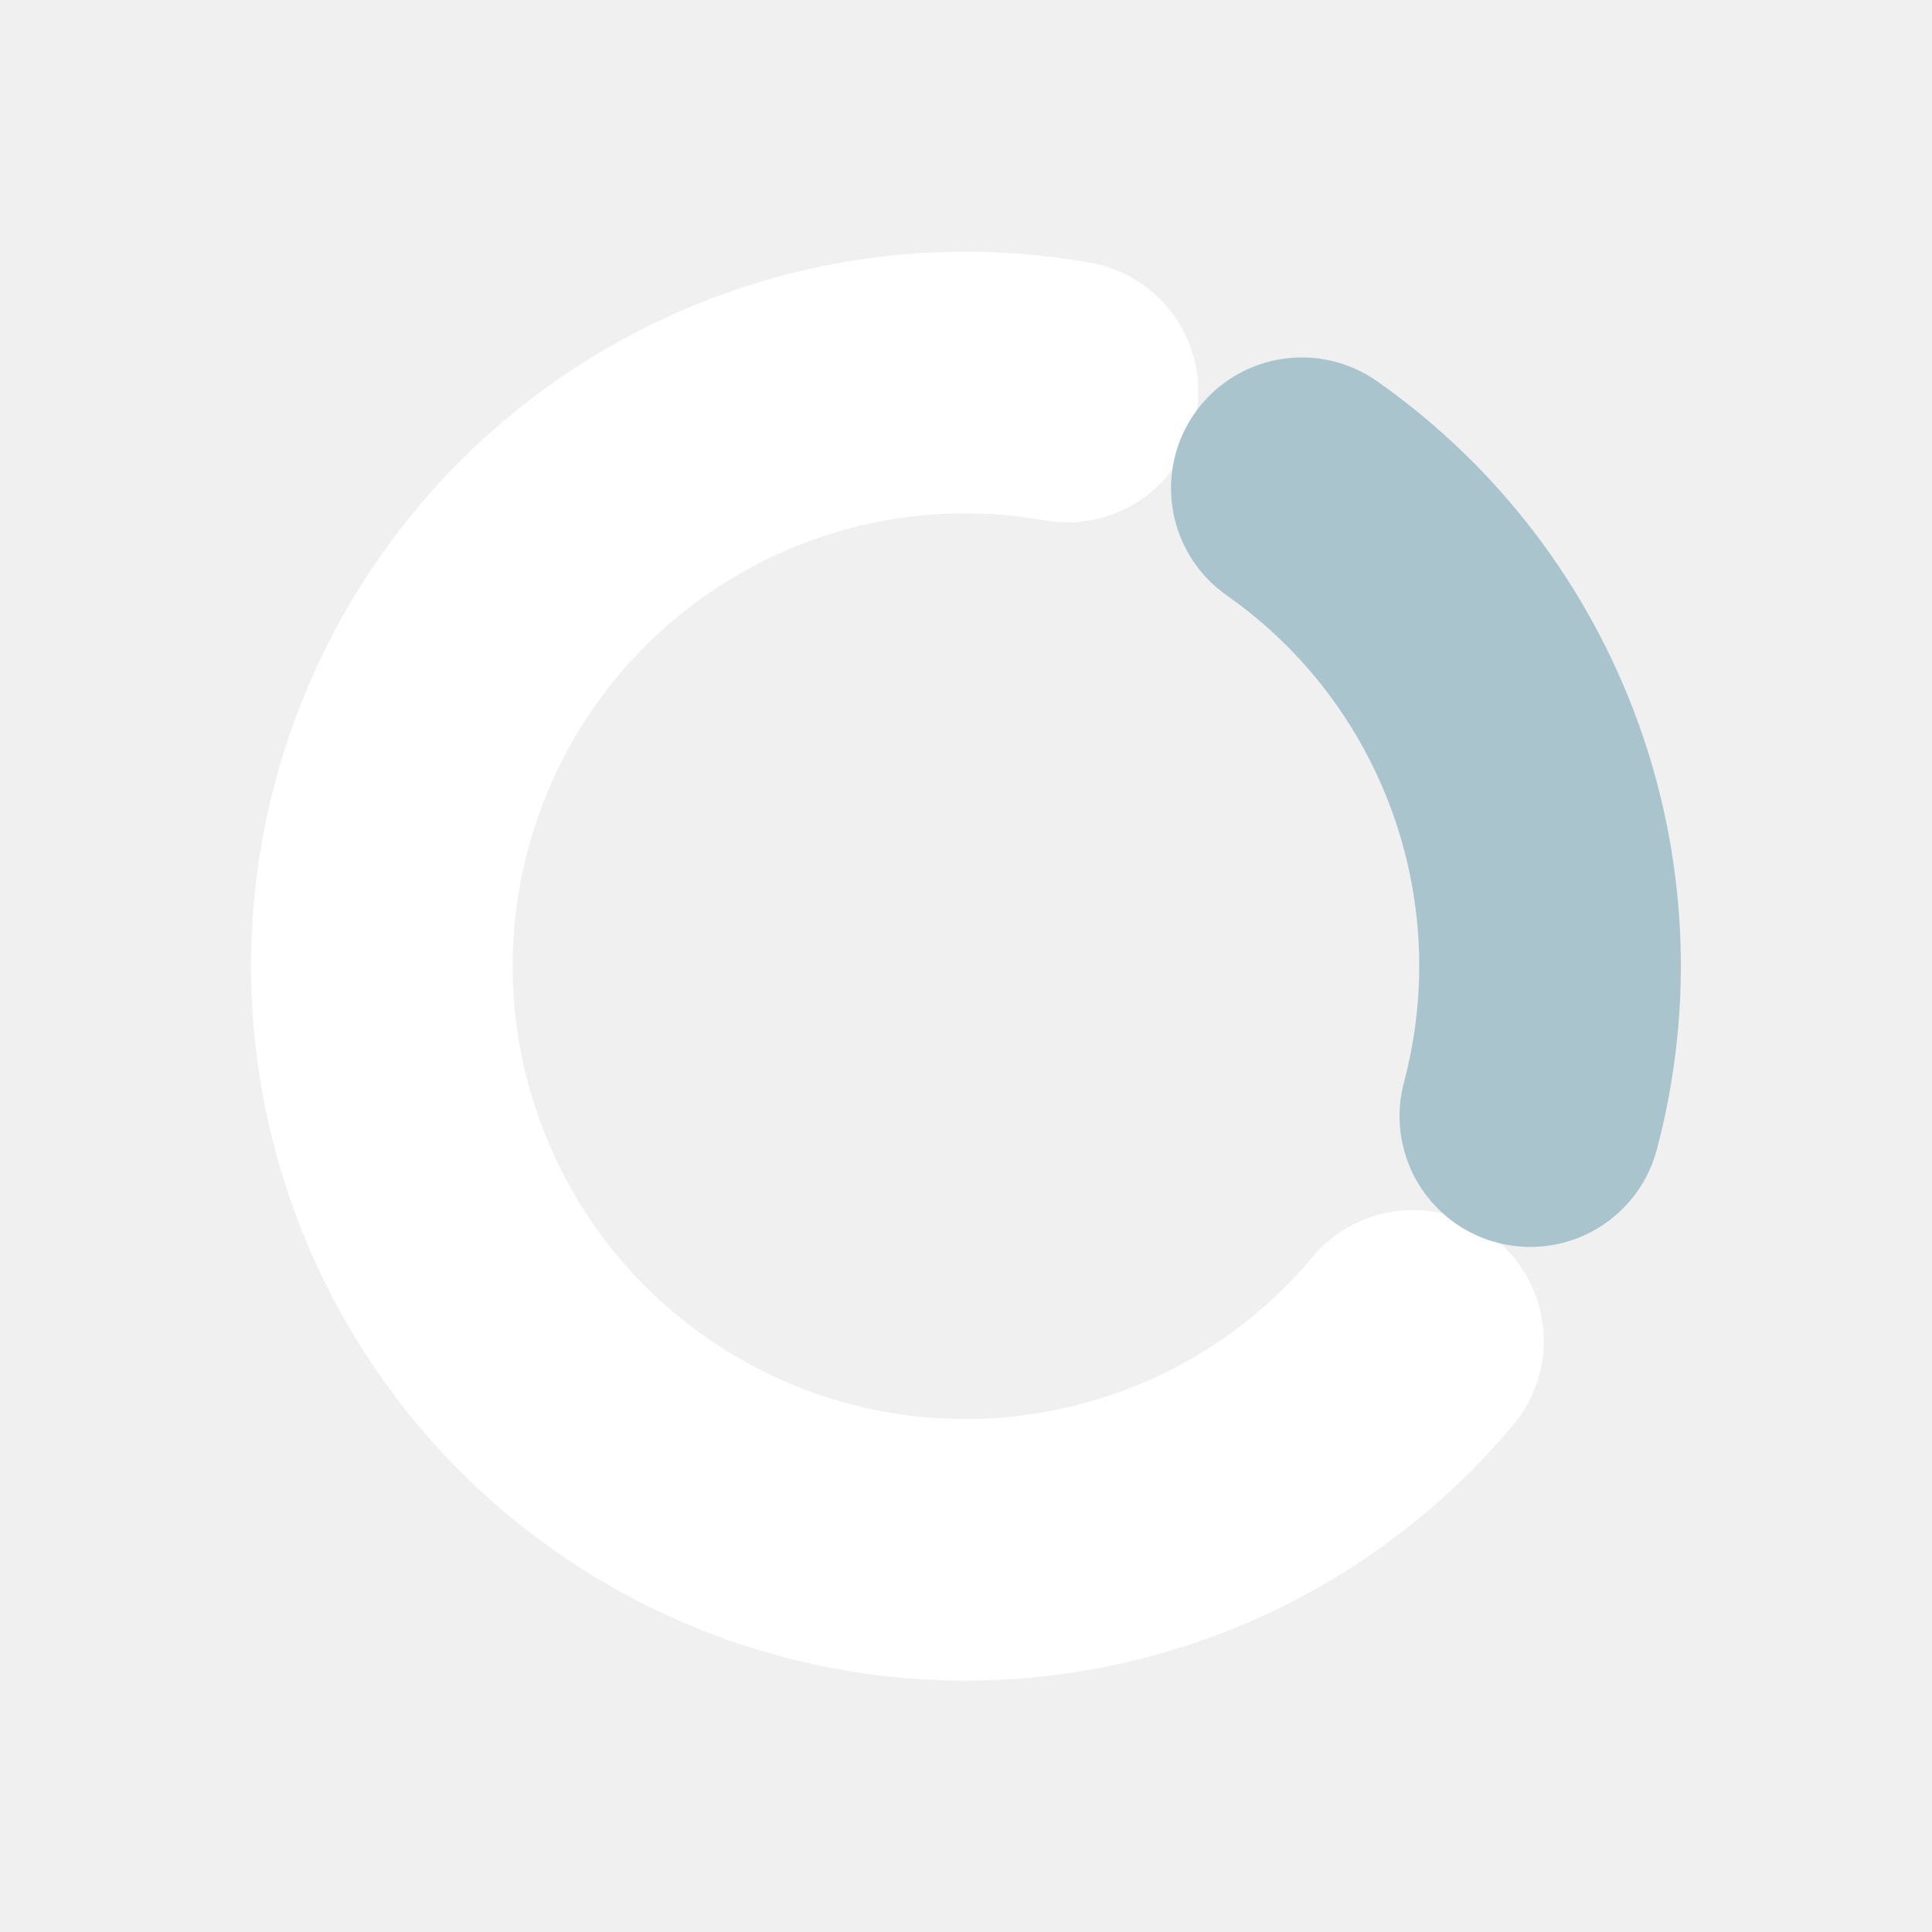
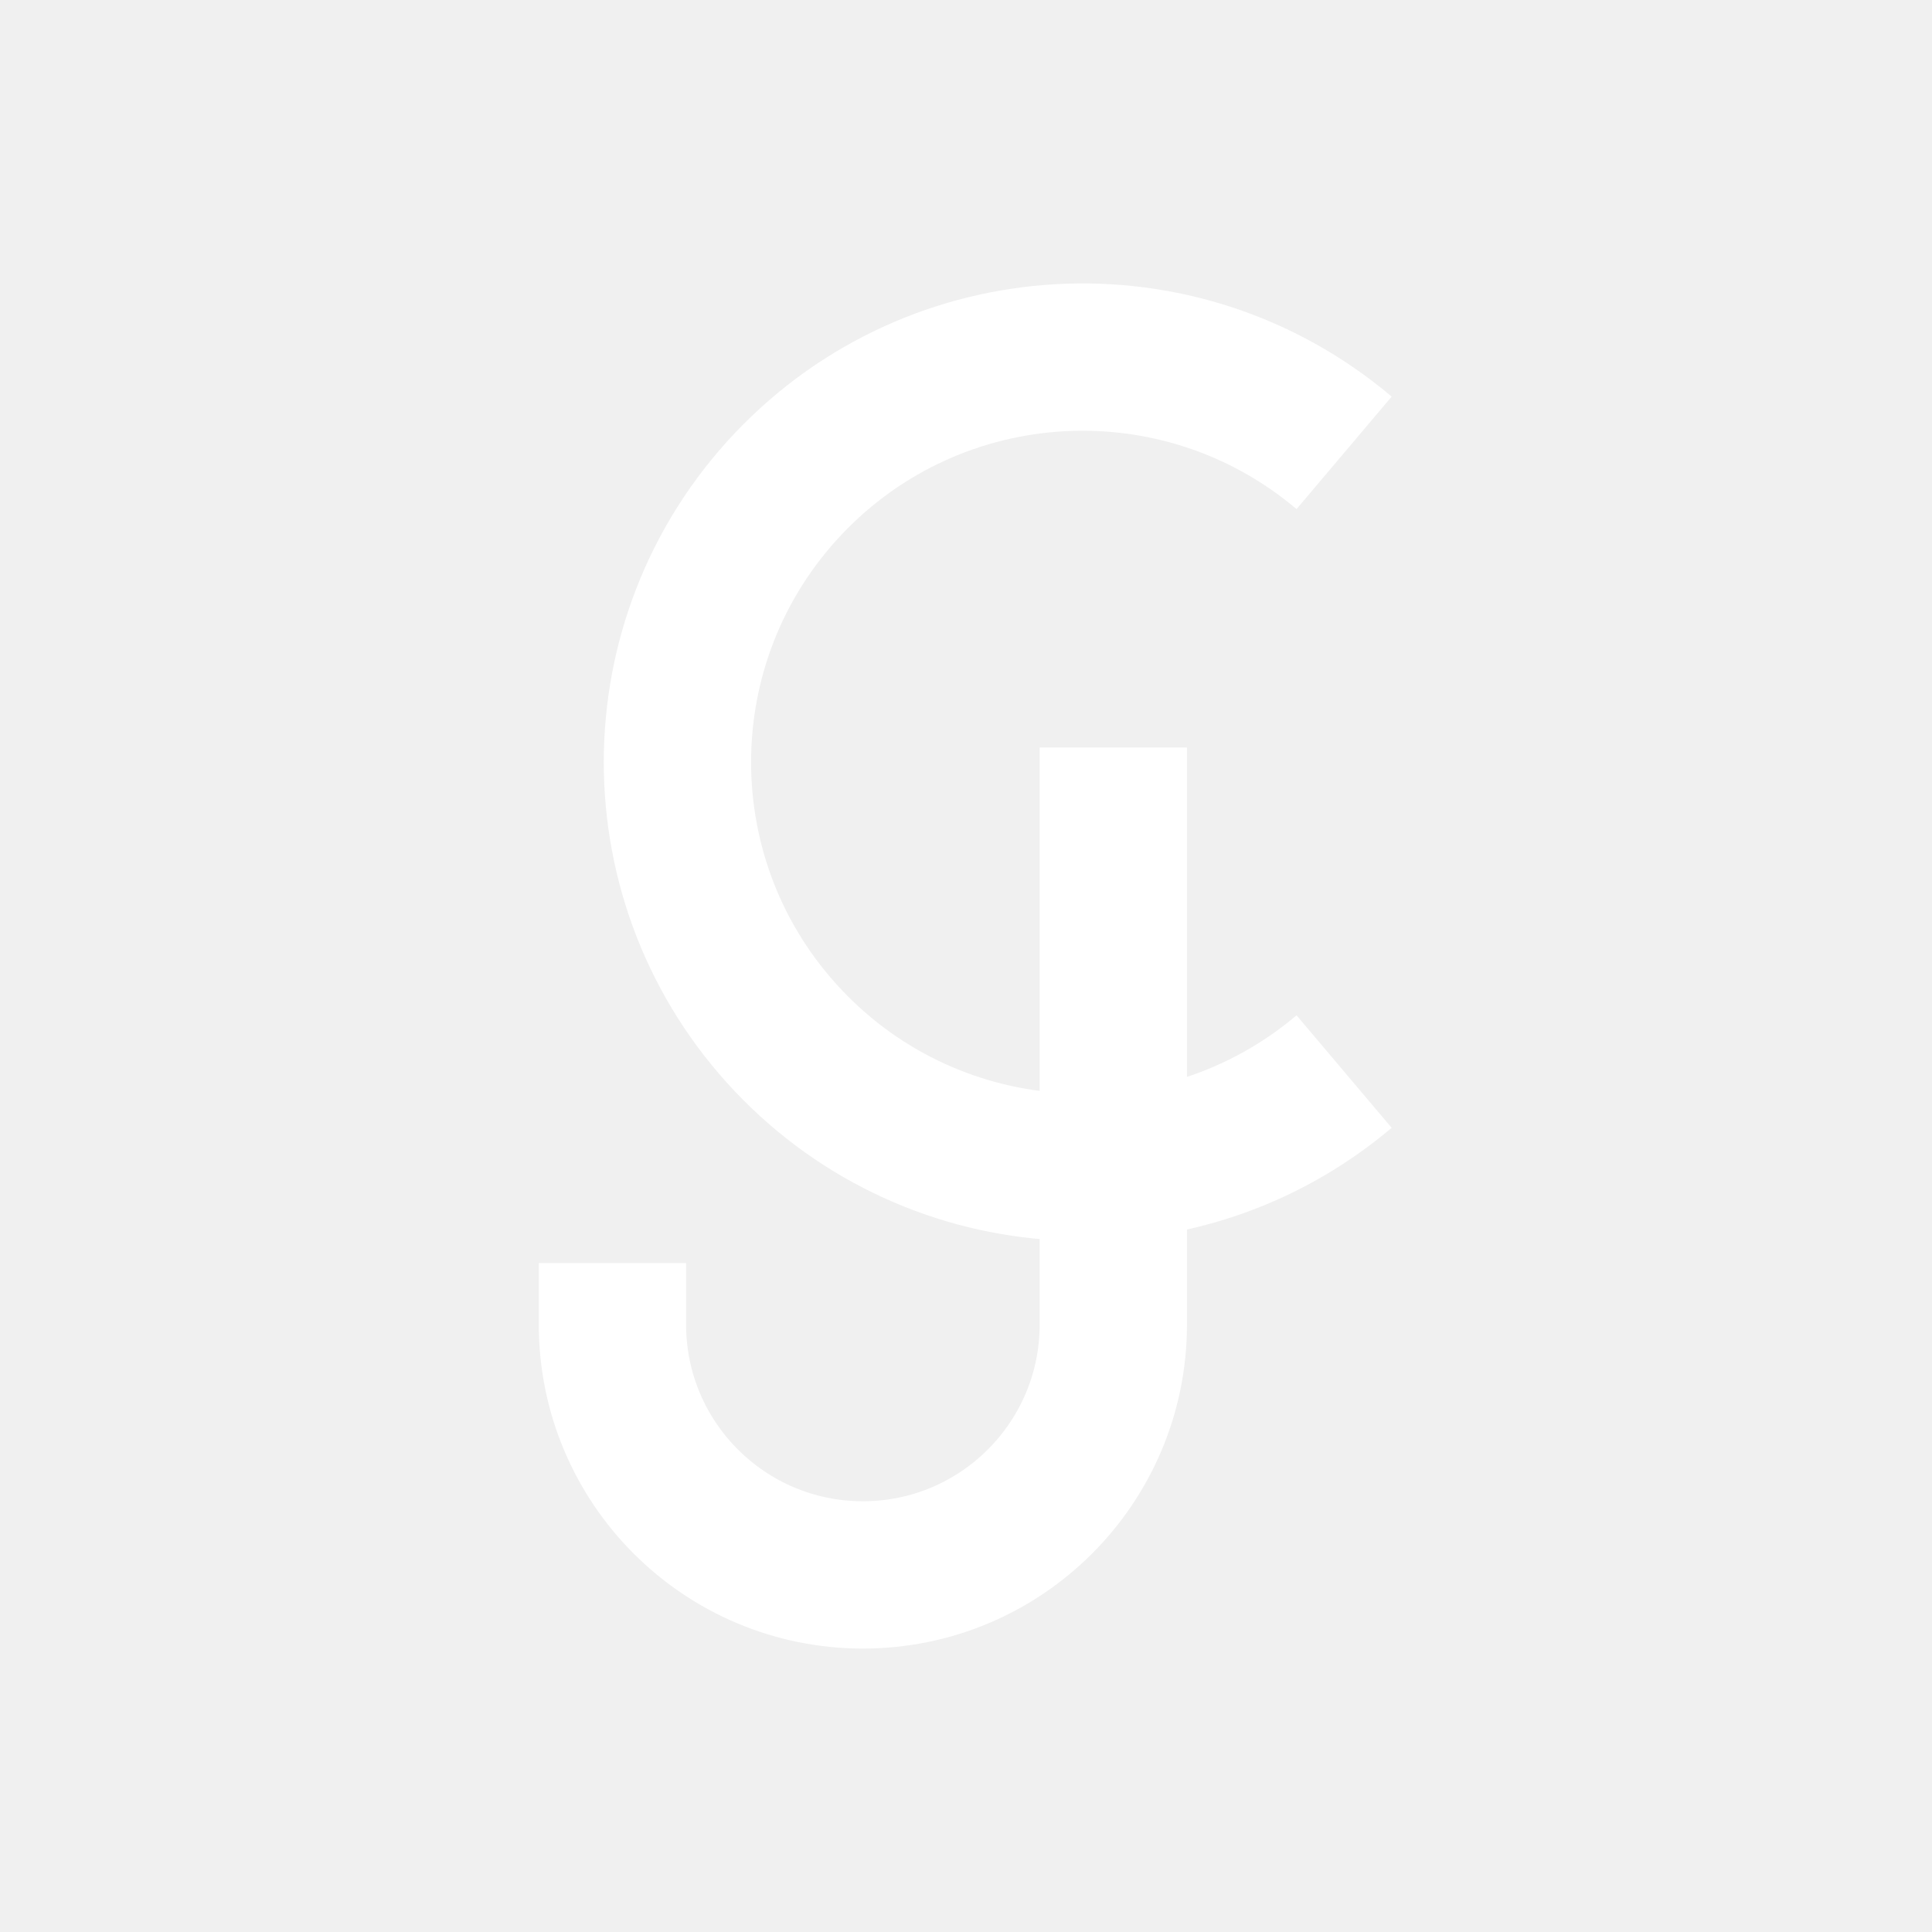
<svg xmlns="http://www.w3.org/2000/svg" viewBox="0 0 96 96">
-   <g transform="rotate(-20 48 48)" fill="none" stroke-linecap="round">
-     <path d="M 62.5 22.9 A 29 29 0 1 0 62.5 73.1" stroke="#FFFFFF" stroke-width="13" />
-     <path d="M 71.8 31.4 A 29 29 0 0 1 71.8 64.6" stroke="#A9C4CD" stroke-width="13" />
+   <g fill="none" stroke="#FFFFFF" transform="translate(48 48) scale(1.22) translate(-46.4 -48.9)">
+     <path d="M 61.8 28.0 A 16.5 16.5 0 1 0 61.8 53.2" stroke-width="6" />
+     <path d="M 52.4 40.0 L 52.4 63.5 A 10.2 10.2 0 0 1 32.0 63.5 L 32.0 61.0" stroke-width="6" />
  </g>
</svg>
